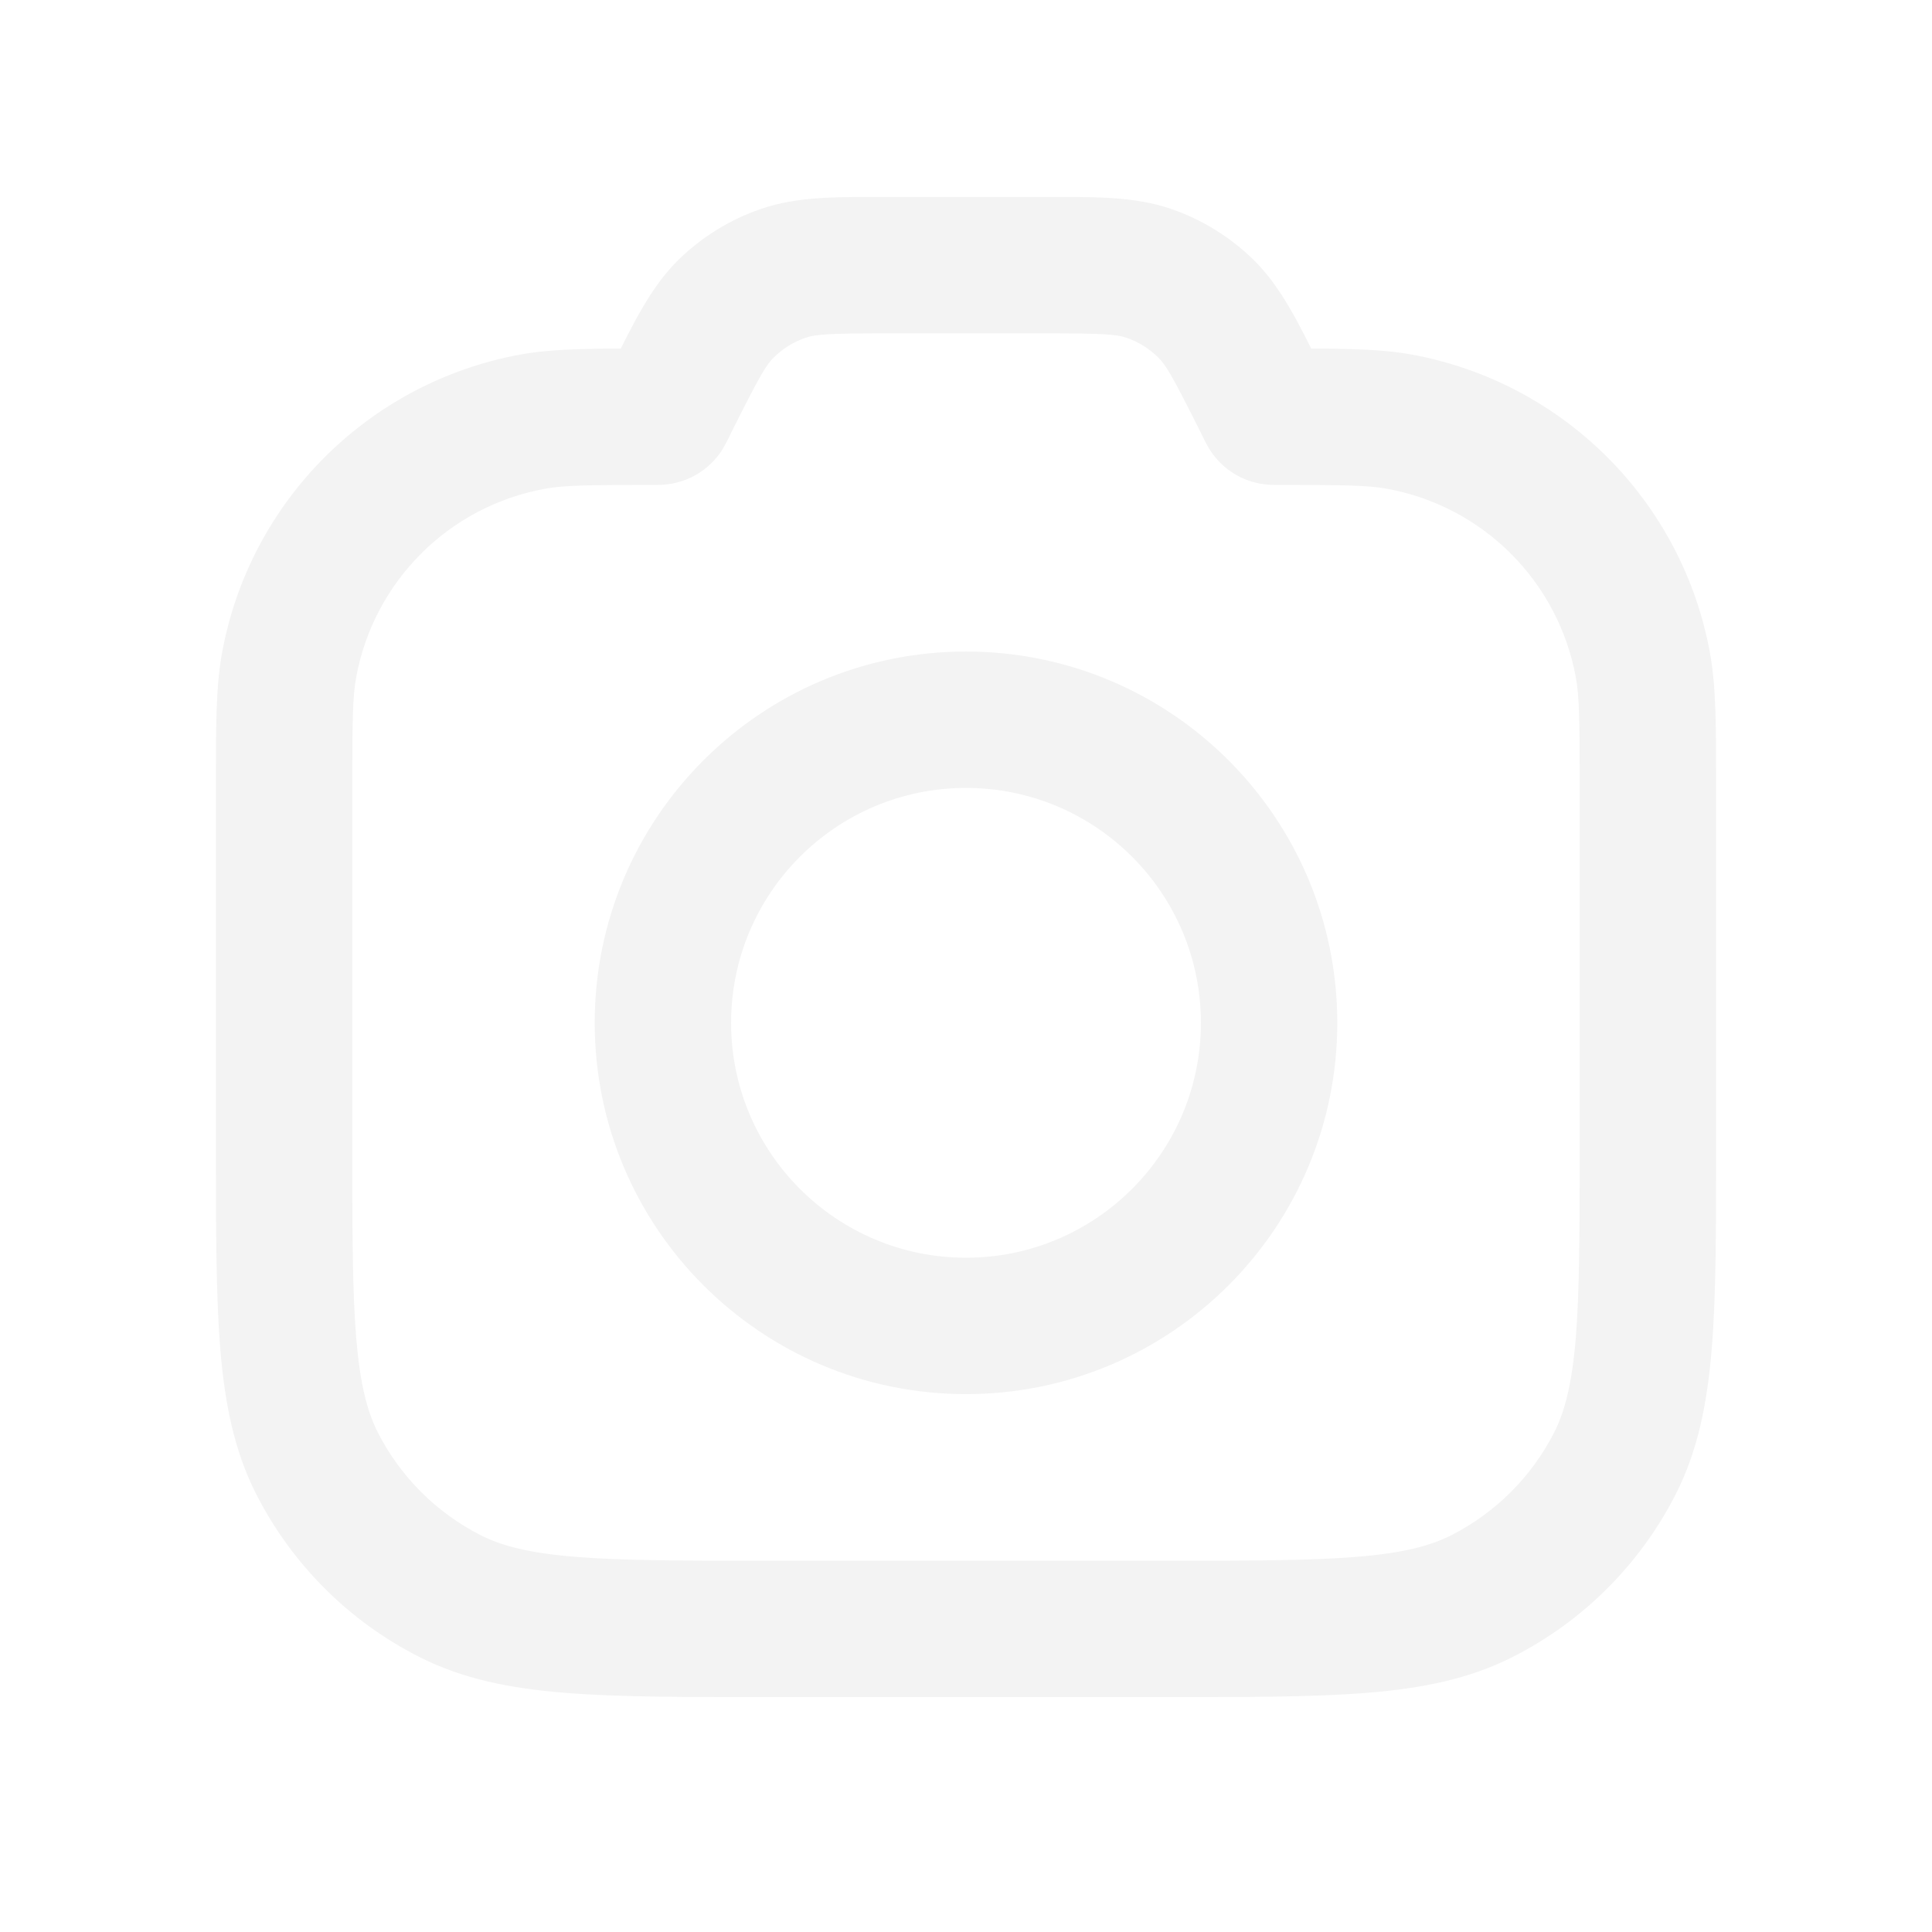
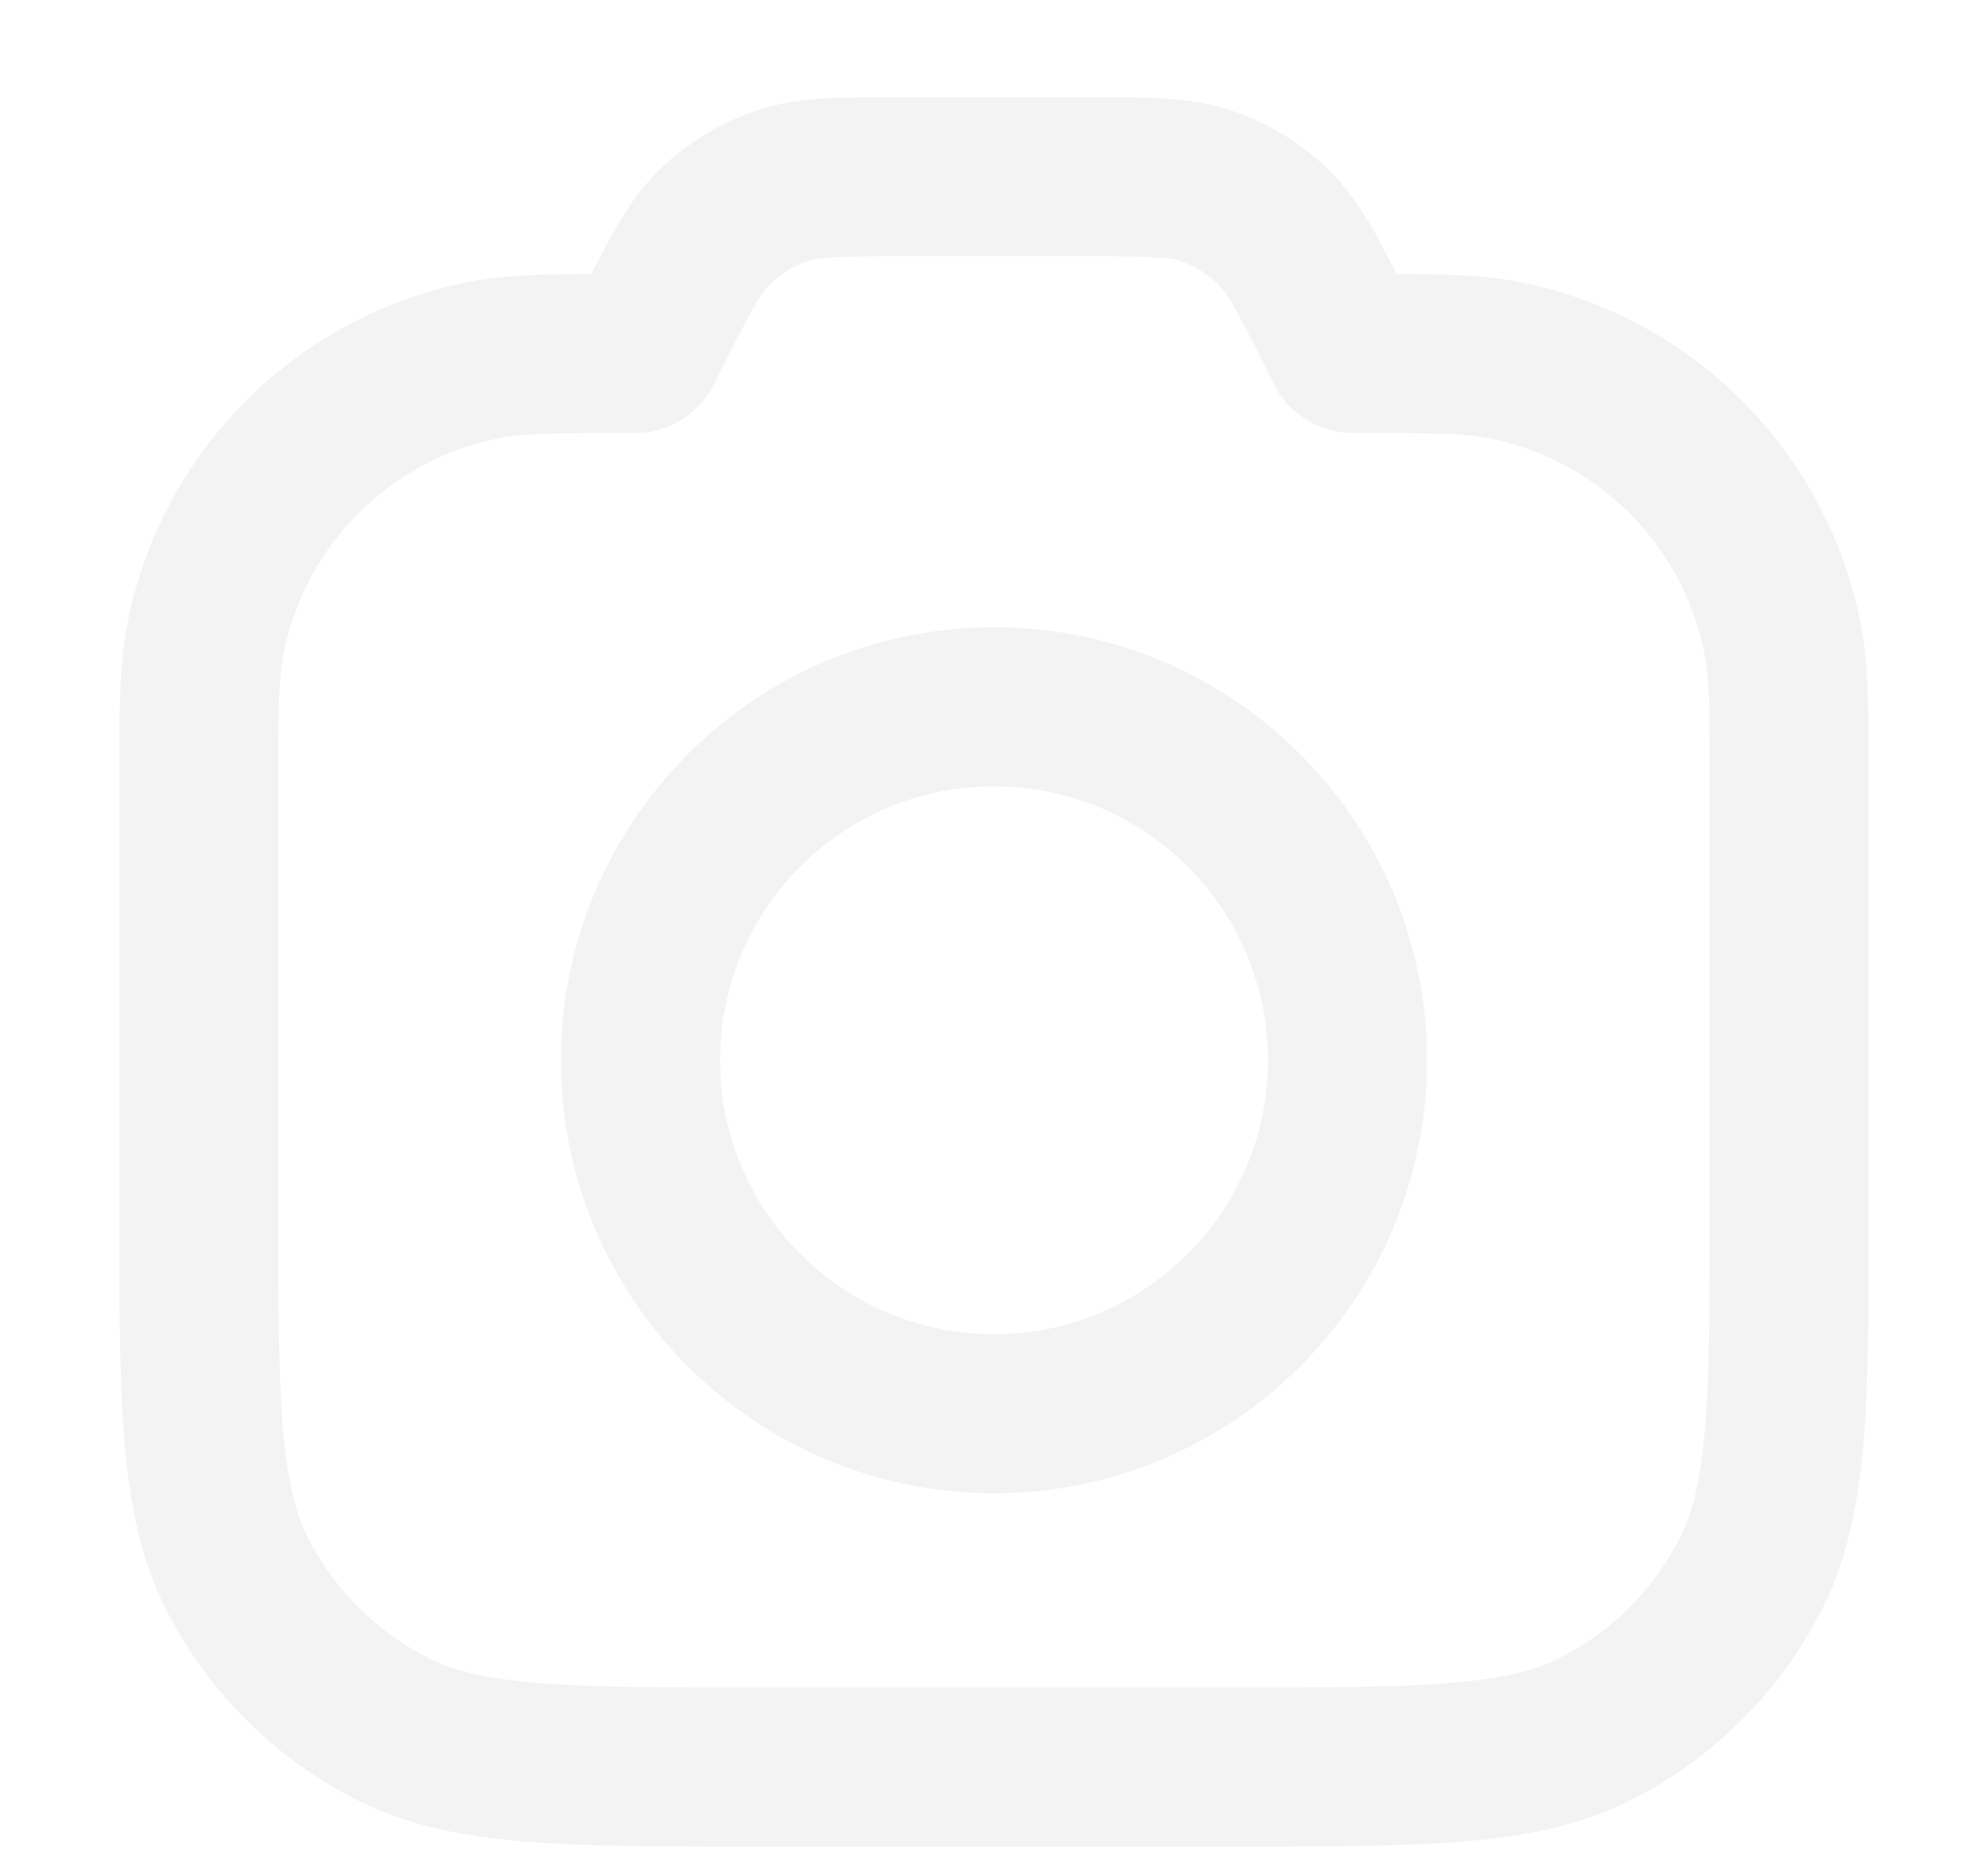
- <svg xmlns="http://www.w3.org/2000/svg" width="17" height="17" viewBox="0 0 17 17" fill="none">
-   <path d="M5.856 3.621L5.319 3.353L5.319 3.353L5.856 3.621ZM5.91 3.513L5.374 3.244V3.244L5.91 3.513ZM11.09 3.513L10.553 3.781L10.553 3.781L11.09 3.513ZM11.144 3.621L11.681 3.353L11.681 3.353L11.144 3.621ZM11.199 3.666L11.123 4.261L11.123 4.261L11.199 3.666ZM11.152 3.637L10.655 3.972L10.655 3.972L11.152 3.637ZM10.111 2.406L10.306 1.839L10.306 1.839L10.111 2.406ZM10.609 2.714L11.029 2.285V2.285L10.609 2.714ZM6.391 2.714L5.971 2.285L5.971 2.285L6.391 2.714ZM6.889 2.406L7.085 2.973L6.889 2.406ZM5.801 3.666L5.724 3.071L5.724 3.071L5.801 3.666ZM5.847 3.637L5.349 3.303L5.349 3.303L5.847 3.637ZM3.956 14.043L4.228 13.508L3.956 14.043ZM2.791 12.877L3.325 12.605H3.325L2.791 12.877ZM14.209 12.877L13.675 12.605H13.675L14.209 12.877ZM13.044 14.043L12.772 13.508V13.508L13.044 14.043ZM14.456 5.852L15.046 5.744L15.046 5.744L14.456 5.852ZM12.314 3.71L12.206 4.301L12.314 3.71ZM2.544 5.852L3.134 5.96L2.544 5.852ZM4.686 3.71L4.577 3.12L4.686 3.71ZM14.5 6.949H13.9V10.067H14.5H15.1V6.949H14.5ZM10.233 14.333V13.733H6.767V14.333V14.933H10.233V14.333ZM2.5 10.067H3.1V6.949H2.5H1.9V10.067H2.5ZM5.856 3.621L6.393 3.89L6.447 3.781L5.91 3.513L5.374 3.244L5.319 3.353L5.856 3.621ZM7.818 2.333V2.933H9.182V2.333V1.733H7.818V2.333ZM11.09 3.513L10.553 3.781L10.607 3.89L11.144 3.621L11.681 3.353L11.626 3.244L11.09 3.513ZM11.217 3.667V3.067C11.216 3.067 11.215 3.067 11.215 3.067C11.214 3.067 11.214 3.067 11.214 3.067C11.214 3.067 11.215 3.067 11.216 3.067C11.217 3.067 11.219 3.067 11.221 3.067C11.229 3.067 11.25 3.068 11.276 3.071L11.199 3.666L11.123 4.261C11.153 4.265 11.178 4.266 11.192 4.266C11.204 4.267 11.216 4.267 11.217 4.267V3.667ZM11.144 3.621L10.607 3.89C10.608 3.891 10.613 3.902 10.619 3.912C10.626 3.925 10.637 3.946 10.655 3.972L11.152 3.637L11.651 3.303C11.665 3.324 11.675 3.342 11.679 3.35C11.68 3.352 11.681 3.353 11.681 3.354C11.682 3.355 11.682 3.356 11.682 3.356C11.682 3.356 11.682 3.356 11.682 3.355C11.681 3.355 11.681 3.354 11.681 3.353L11.144 3.621ZM11.199 3.666L11.276 3.071C11.428 3.091 11.565 3.175 11.651 3.303L11.152 3.637L10.655 3.972C10.762 4.131 10.932 4.237 11.123 4.261L11.199 3.666ZM9.182 2.333V2.933C9.704 2.933 9.822 2.941 9.915 2.973L10.111 2.406L10.306 1.839C9.977 1.725 9.617 1.733 9.182 1.733V2.333ZM11.09 3.513L11.626 3.244C11.432 2.855 11.277 2.529 11.029 2.285L10.609 2.714L10.189 3.143C10.26 3.212 10.319 3.314 10.553 3.781L11.09 3.513ZM10.111 2.406L9.915 2.973C10.018 3.009 10.111 3.067 10.189 3.143L10.609 2.714L11.029 2.285C10.824 2.085 10.577 1.932 10.306 1.839L10.111 2.406ZM5.91 3.513L6.447 3.781C6.681 3.314 6.74 3.212 6.811 3.143L6.391 2.714L5.971 2.285C5.723 2.529 5.568 2.855 5.374 3.244L5.91 3.513ZM7.818 2.333V1.733C7.383 1.733 7.023 1.725 6.694 1.839L6.889 2.406L7.085 2.973C7.178 2.941 7.296 2.933 7.818 2.933V2.333ZM6.391 2.714L6.811 3.143C6.889 3.067 6.982 3.009 7.085 2.973L6.889 2.406L6.694 1.839C6.423 1.932 6.176 2.085 5.971 2.285L6.391 2.714ZM5.783 3.667V4.267C5.784 4.267 5.796 4.267 5.808 4.266C5.822 4.266 5.847 4.265 5.877 4.261L5.801 3.666L5.724 3.071C5.75 3.068 5.77 3.067 5.779 3.067C5.781 3.067 5.783 3.067 5.784 3.067C5.785 3.067 5.786 3.067 5.786 3.067C5.786 3.067 5.786 3.067 5.785 3.067C5.785 3.067 5.784 3.067 5.783 3.067V3.667ZM5.856 3.621L5.319 3.353C5.319 3.354 5.318 3.355 5.318 3.355C5.318 3.356 5.318 3.356 5.318 3.356C5.318 3.356 5.318 3.355 5.319 3.354C5.319 3.353 5.32 3.352 5.321 3.35C5.325 3.342 5.335 3.324 5.349 3.303L5.847 3.637L6.346 3.972C6.363 3.946 6.374 3.925 6.381 3.912C6.387 3.902 6.392 3.891 6.393 3.89L5.856 3.621ZM5.801 3.666L5.877 4.261C6.068 4.237 6.238 4.131 6.346 3.972L5.847 3.637L5.349 3.303C5.435 3.175 5.572 3.091 5.724 3.071L5.801 3.666ZM6.767 14.333V13.733C6.01 13.733 5.479 13.733 5.064 13.699C4.657 13.666 4.415 13.603 4.228 13.508L3.956 14.043L3.684 14.577C4.068 14.773 4.485 14.856 4.966 14.895C5.441 14.934 6.03 14.933 6.767 14.933V14.333ZM2.5 10.067H1.9C1.9 10.803 1.9 11.392 1.938 11.867C1.978 12.349 2.06 12.766 2.256 13.15L2.791 12.877L3.325 12.605C3.23 12.418 3.168 12.177 3.134 11.769C3.1 11.355 3.1 10.823 3.1 10.067H2.5ZM3.956 14.043L4.228 13.508C3.84 13.31 3.523 12.994 3.325 12.605L2.791 12.877L2.256 13.15C2.569 13.764 3.069 14.264 3.684 14.577L3.956 14.043ZM14.5 10.067H13.9C13.9 10.823 13.899 11.355 13.866 11.769C13.832 12.177 13.77 12.418 13.675 12.605L14.209 12.877L14.744 13.15C14.94 12.766 15.022 12.349 15.062 11.867C15.101 11.392 15.1 10.803 15.1 10.067H14.5ZM10.233 14.333V14.933C10.97 14.933 11.559 14.934 12.034 14.895C12.515 14.856 12.932 14.773 13.316 14.577L13.044 14.043L12.772 13.508C12.585 13.603 12.344 13.666 11.936 13.699C11.521 13.733 10.99 13.733 10.233 13.733V14.333ZM14.209 12.877L13.675 12.605C13.477 12.994 13.16 13.31 12.772 13.508L13.044 14.043L13.316 14.577C13.931 14.264 14.431 13.764 14.744 13.15L14.209 12.877ZM14.5 6.949H15.1C15.1 6.403 15.102 6.05 15.046 5.744L14.456 5.852L13.866 5.96C13.898 6.132 13.9 6.35 13.9 6.949H14.5ZM11.217 3.667V4.267C11.816 4.267 12.035 4.269 12.206 4.301L12.314 3.71L12.423 3.12C12.117 3.064 11.763 3.067 11.217 3.067V3.667ZM14.456 5.852L15.046 5.744C14.802 4.409 13.757 3.365 12.423 3.12L12.314 3.71L12.206 4.301C13.05 4.455 13.711 5.116 13.866 5.96L14.456 5.852ZM2.5 6.949H3.1C3.1 6.35 3.102 6.132 3.134 5.96L2.544 5.852L1.954 5.744C1.898 6.05 1.9 6.403 1.9 6.949H2.5ZM5.783 3.667V3.067C5.237 3.067 4.883 3.064 4.577 3.12L4.686 3.71L4.794 4.301C4.965 4.269 5.184 4.267 5.783 4.267V3.667ZM2.544 5.852L3.134 5.96C3.289 5.116 3.949 4.455 4.794 4.301L4.686 3.71L4.577 3.12C3.243 3.365 2.198 4.409 1.954 5.744L2.544 5.852ZM11.167 9H10.567C10.567 10.141 9.641 11.067 8.5 11.067V11.667V12.267C10.304 12.267 11.767 10.804 11.767 9H11.167ZM8.5 11.667V11.067C7.359 11.067 6.433 10.141 6.433 9H5.833H5.233C5.233 10.804 6.696 12.267 8.5 12.267V11.667ZM5.833 9H6.433C6.433 7.859 7.359 6.933 8.5 6.933V6.333V5.733C6.696 5.733 5.233 7.196 5.233 9H5.833ZM8.5 6.333V6.933C9.641 6.933 10.567 7.859 10.567 9H11.167H11.767C11.767 7.196 10.304 5.733 8.5 5.733V6.333Z" fill="#F3F3F3" />
+ <svg xmlns="http://www.w3.org/2000/svg" width="15" height="14" viewBox="0 0 15 14" fill="none">
+   <path d="M4.856 2.621L4.319 2.353L4.319 2.353L4.856 2.621ZM4.91 2.513L4.374 2.244L4.374 2.244L4.91 2.513ZM10.09 2.513L9.553 2.781L9.553 2.781L10.09 2.513ZM10.144 2.621L10.681 2.353L10.681 2.353L10.144 2.621ZM10.199 2.666L10.123 3.261L10.123 3.261L10.199 2.666ZM10.152 2.637L9.654 2.972L9.654 2.972L10.152 2.637ZM9.111 1.406L9.306 0.839L9.306 0.839L9.111 1.406ZM9.609 1.714L10.029 1.285L10.029 1.285L9.609 1.714ZM5.391 1.714L4.971 1.285L4.971 1.285L5.391 1.714ZM5.889 1.406L6.085 1.973L6.085 1.973L5.889 1.406ZM4.801 2.666L4.724 2.071L4.724 2.071L4.801 2.666ZM4.847 2.637L4.349 2.303L4.349 2.303L4.847 2.637ZM2.956 13.043L3.228 12.508L3.228 12.508L2.956 13.043ZM1.791 11.877L2.325 11.605L2.325 11.605L1.791 11.877ZM13.209 11.877L12.675 11.605L12.675 11.605L13.209 11.877ZM12.044 13.043L11.772 12.508L11.772 12.508L12.044 13.043ZM13.456 4.852L14.046 4.744L14.046 4.744L13.456 4.852ZM11.314 2.71L11.206 3.301L11.206 3.301L11.314 2.71ZM1.544 4.852L2.134 4.96L1.544 4.852ZM3.686 2.71L3.577 2.12L3.686 2.71ZM13.5 5.949H12.9V9.067H13.5H14.1V5.949H13.5ZM9.233 13.333V12.733H5.767V13.333V13.933H9.233V13.333ZM1.5 9.067H2.1V5.949H1.5H0.9V9.067H1.5ZM4.856 2.621L5.393 2.89L5.447 2.781L4.91 2.513L4.374 2.244L4.319 2.353L4.856 2.621ZM6.818 1.333V1.933H8.182V1.333V0.733H6.818V1.333ZM10.09 2.513L9.553 2.781L9.607 2.89L10.144 2.621L10.681 2.353L10.626 2.244L10.09 2.513ZM10.217 2.667V2.067C10.216 2.067 10.215 2.067 10.215 2.067C10.214 2.067 10.214 2.067 10.214 2.067C10.214 2.067 10.215 2.067 10.216 2.067C10.217 2.067 10.219 2.067 10.221 2.067C10.229 2.067 10.25 2.068 10.276 2.071L10.199 2.666L10.123 3.261C10.153 3.265 10.178 3.266 10.192 3.266C10.204 3.267 10.216 3.267 10.217 3.267V2.667ZM10.144 2.621L9.607 2.89C9.608 2.891 9.613 2.902 9.619 2.912C9.626 2.925 9.637 2.946 9.654 2.972L10.152 2.637L10.651 2.303C10.665 2.324 10.675 2.342 10.679 2.35C10.68 2.352 10.681 2.353 10.681 2.354C10.682 2.355 10.682 2.356 10.682 2.356C10.682 2.356 10.682 2.356 10.682 2.355C10.681 2.355 10.681 2.354 10.681 2.353L10.144 2.621ZM10.199 2.666L10.276 2.071C10.428 2.091 10.565 2.175 10.651 2.303L10.152 2.637L9.654 2.972C9.762 3.131 9.932 3.237 10.123 3.261L10.199 2.666ZM8.182 1.333V1.933C8.704 1.933 8.822 1.941 8.915 1.973L9.111 1.406L9.306 0.839C8.977 0.725 8.617 0.733 8.182 0.733V1.333ZM10.09 2.513L10.626 2.244C10.432 1.855 10.277 1.529 10.029 1.285L9.609 1.714L9.189 2.143C9.26 2.212 9.319 2.314 9.553 2.781L10.09 2.513ZM9.111 1.406L8.915 1.973C9.018 2.009 9.111 2.067 9.189 2.143L9.609 1.714L10.029 1.285C9.824 1.085 9.577 0.932 9.306 0.839L9.111 1.406ZM4.91 2.513L5.447 2.781C5.681 2.314 5.74 2.212 5.811 2.143L5.391 1.714L4.971 1.285C4.723 1.529 4.568 1.855 4.374 2.244L4.91 2.513ZM6.818 1.333V0.733C6.383 0.733 6.023 0.725 5.694 0.839L5.889 1.406L6.085 1.973C6.178 1.941 6.296 1.933 6.818 1.933V1.333ZM5.391 1.714L5.811 2.143C5.889 2.067 5.982 2.009 6.085 1.973L5.889 1.406L5.694 0.839C5.423 0.932 5.176 1.085 4.971 1.285L5.391 1.714ZM4.783 2.667V3.267C4.784 3.267 4.796 3.267 4.808 3.266C4.822 3.266 4.847 3.265 4.877 3.261L4.801 2.666L4.724 2.071C4.75 2.068 4.77 2.067 4.779 2.067C4.781 2.067 4.783 2.067 4.784 2.067C4.785 2.067 4.786 2.067 4.786 2.067C4.786 2.067 4.786 2.067 4.785 2.067C4.785 2.067 4.784 2.067 4.783 2.067V2.667ZM4.856 2.621L4.319 2.353C4.319 2.354 4.318 2.355 4.318 2.355C4.318 2.356 4.318 2.356 4.318 2.356C4.318 2.356 4.318 2.355 4.319 2.354C4.319 2.353 4.32 2.352 4.321 2.35C4.325 2.342 4.335 2.324 4.349 2.303L4.847 2.637L5.346 2.972C5.363 2.946 5.374 2.925 5.381 2.912C5.387 2.902 5.392 2.891 5.393 2.89L4.856 2.621ZM4.801 2.666L4.877 3.261C5.068 3.237 5.238 3.131 5.346 2.972L4.847 2.637L4.349 2.303C4.435 2.175 4.572 2.091 4.724 2.071L4.801 2.666ZM5.767 13.333V12.733C5.01 12.733 4.479 12.733 4.064 12.699C3.656 12.666 3.415 12.603 3.228 12.508L2.956 13.043L2.684 13.577C3.068 13.773 3.485 13.856 3.966 13.895C4.441 13.934 5.03 13.933 5.767 13.933V13.333ZM1.5 9.067H0.9C0.9 9.803 0.9 10.392 0.938 10.867C0.978 11.349 1.06 11.766 1.256 12.15L1.791 11.877L2.325 11.605C2.23 11.418 2.168 11.177 2.134 10.769C2.1 10.355 2.1 9.823 2.1 9.067H1.5ZM2.956 13.043L3.228 12.508C2.84 12.31 2.523 11.994 2.325 11.605L1.791 11.877L1.256 12.15C1.569 12.764 2.069 13.264 2.684 13.577L2.956 13.043ZM13.5 9.067H12.9C12.9 9.823 12.899 10.355 12.866 10.769C12.832 11.177 12.77 11.418 12.675 11.605L13.209 11.877L13.744 12.15C13.94 11.766 14.022 11.349 14.062 10.867C14.101 10.392 14.1 9.803 14.1 9.067H13.5ZM9.233 13.333V13.933C9.97 13.933 10.559 13.934 11.034 13.895C11.515 13.856 11.932 13.773 12.316 13.577L12.044 13.043L11.772 12.508C11.585 12.603 11.344 12.666 10.936 12.699C10.521 12.733 9.99 12.733 9.233 12.733V13.333ZM13.209 11.877L12.675 11.605C12.477 11.994 12.16 12.31 11.772 12.508L12.044 13.043L12.316 13.577C12.931 13.264 13.431 12.764 13.744 12.15L13.209 11.877ZM13.5 5.949H14.1C14.1 5.403 14.102 5.05 14.046 4.744L13.456 4.852L12.866 4.96C12.898 5.132 12.9 5.35 12.9 5.949H13.5ZM10.217 2.667V3.267C10.816 3.267 11.035 3.269 11.206 3.301L11.314 2.71L11.423 2.12C11.117 2.064 10.763 2.067 10.217 2.067V2.667ZM13.456 4.852L14.046 4.744C13.802 3.409 12.757 2.365 11.423 2.12L11.314 2.71L11.206 3.301C12.05 3.455 12.711 4.116 12.866 4.96L13.456 4.852ZM1.5 5.949H2.1C2.1 5.35 2.102 5.132 2.134 4.96L1.544 4.852L0.954 4.744C0.898 5.05 0.9 5.403 0.9 5.949H1.5ZM4.783 2.667V2.067C4.237 2.067 3.883 2.064 3.577 2.12L3.686 2.71L3.794 3.301C3.965 3.269 4.184 3.267 4.783 3.267V2.667ZM1.544 4.852L2.134 4.96C2.289 4.116 2.949 3.455 3.794 3.301L3.686 2.71L3.577 2.12C2.243 2.365 1.198 3.409 0.954 4.744L1.544 4.852ZM10.167 8H9.567C9.567 9.141 8.641 10.067 7.5 10.067V10.667V11.267C9.304 11.267 10.767 9.804 10.767 8H10.167ZM7.5 10.667V10.067C6.359 10.067 5.433 9.141 5.433 8H4.833H4.233C4.233 9.804 5.696 11.267 7.5 11.267V10.667ZM4.833 8H5.433C5.433 6.859 6.359 5.933 7.5 5.933V5.333V4.733C5.696 4.733 4.233 6.196 4.233 8H4.833ZM7.5 5.333V5.933C8.641 5.933 9.567 6.859 9.567 8H10.167H10.767C10.767 6.196 9.304 4.733 7.5 4.733V5.333Z" fill="#F3F3F3" />
</svg>
